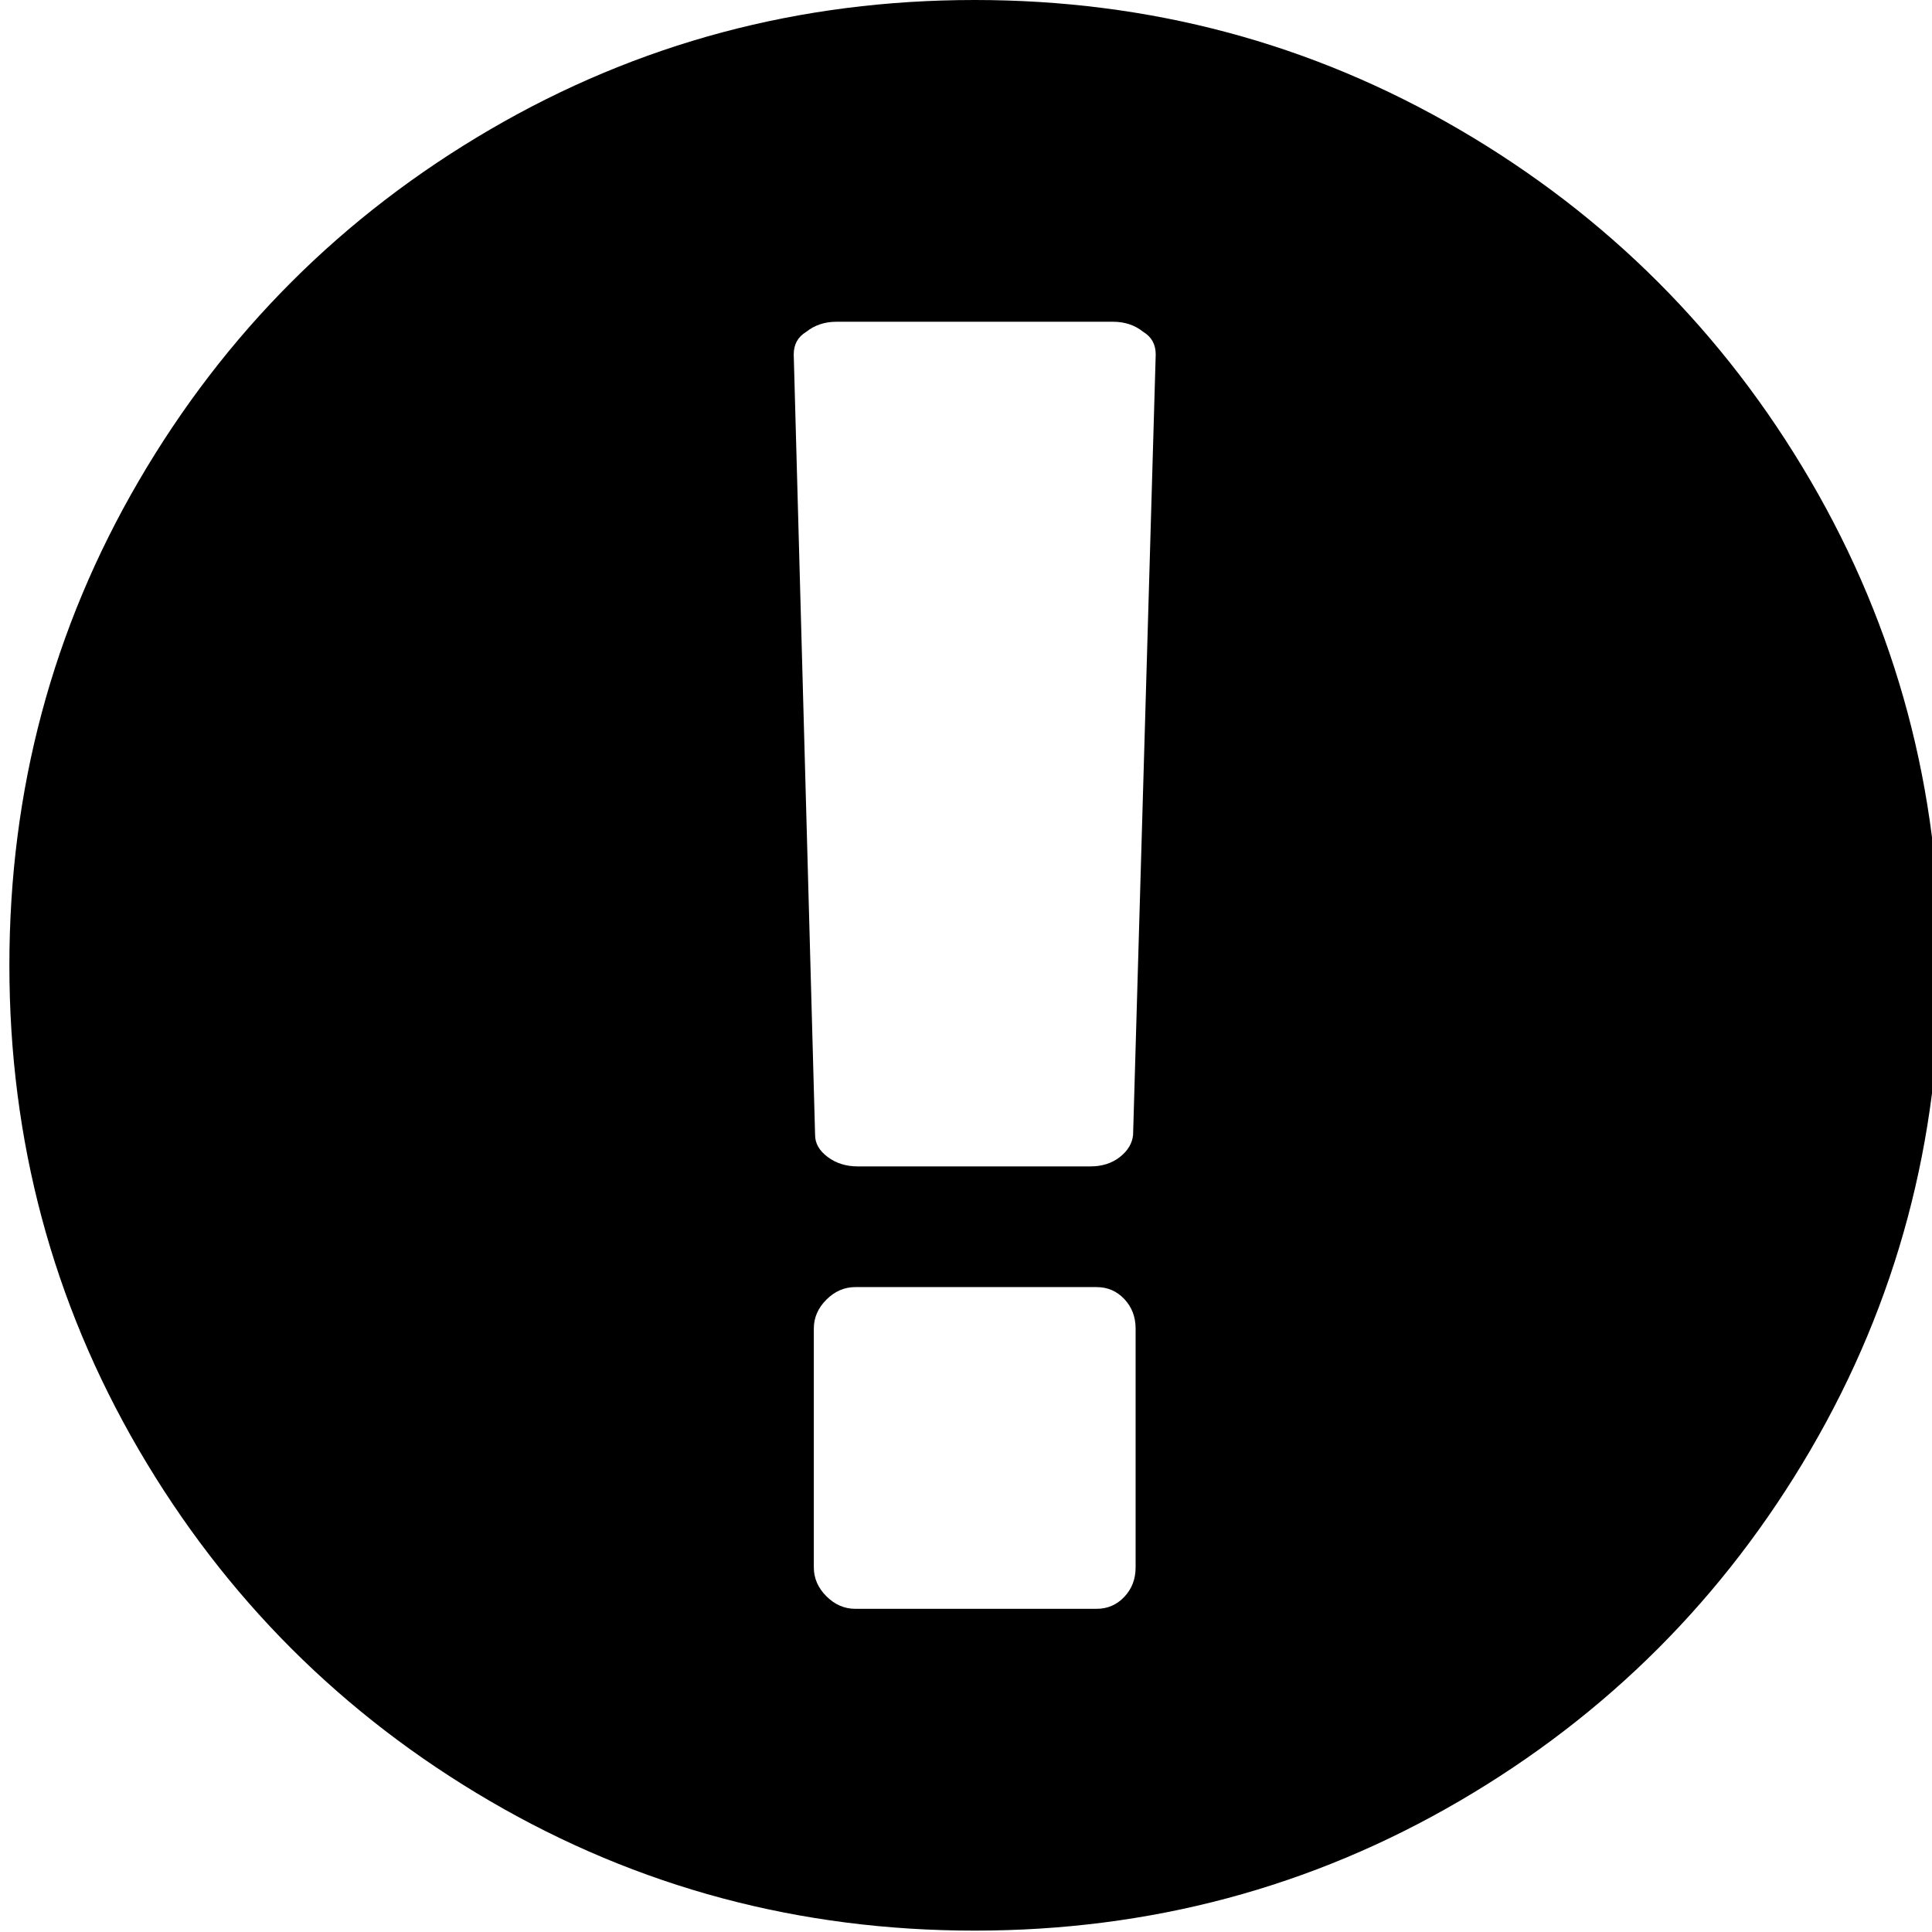
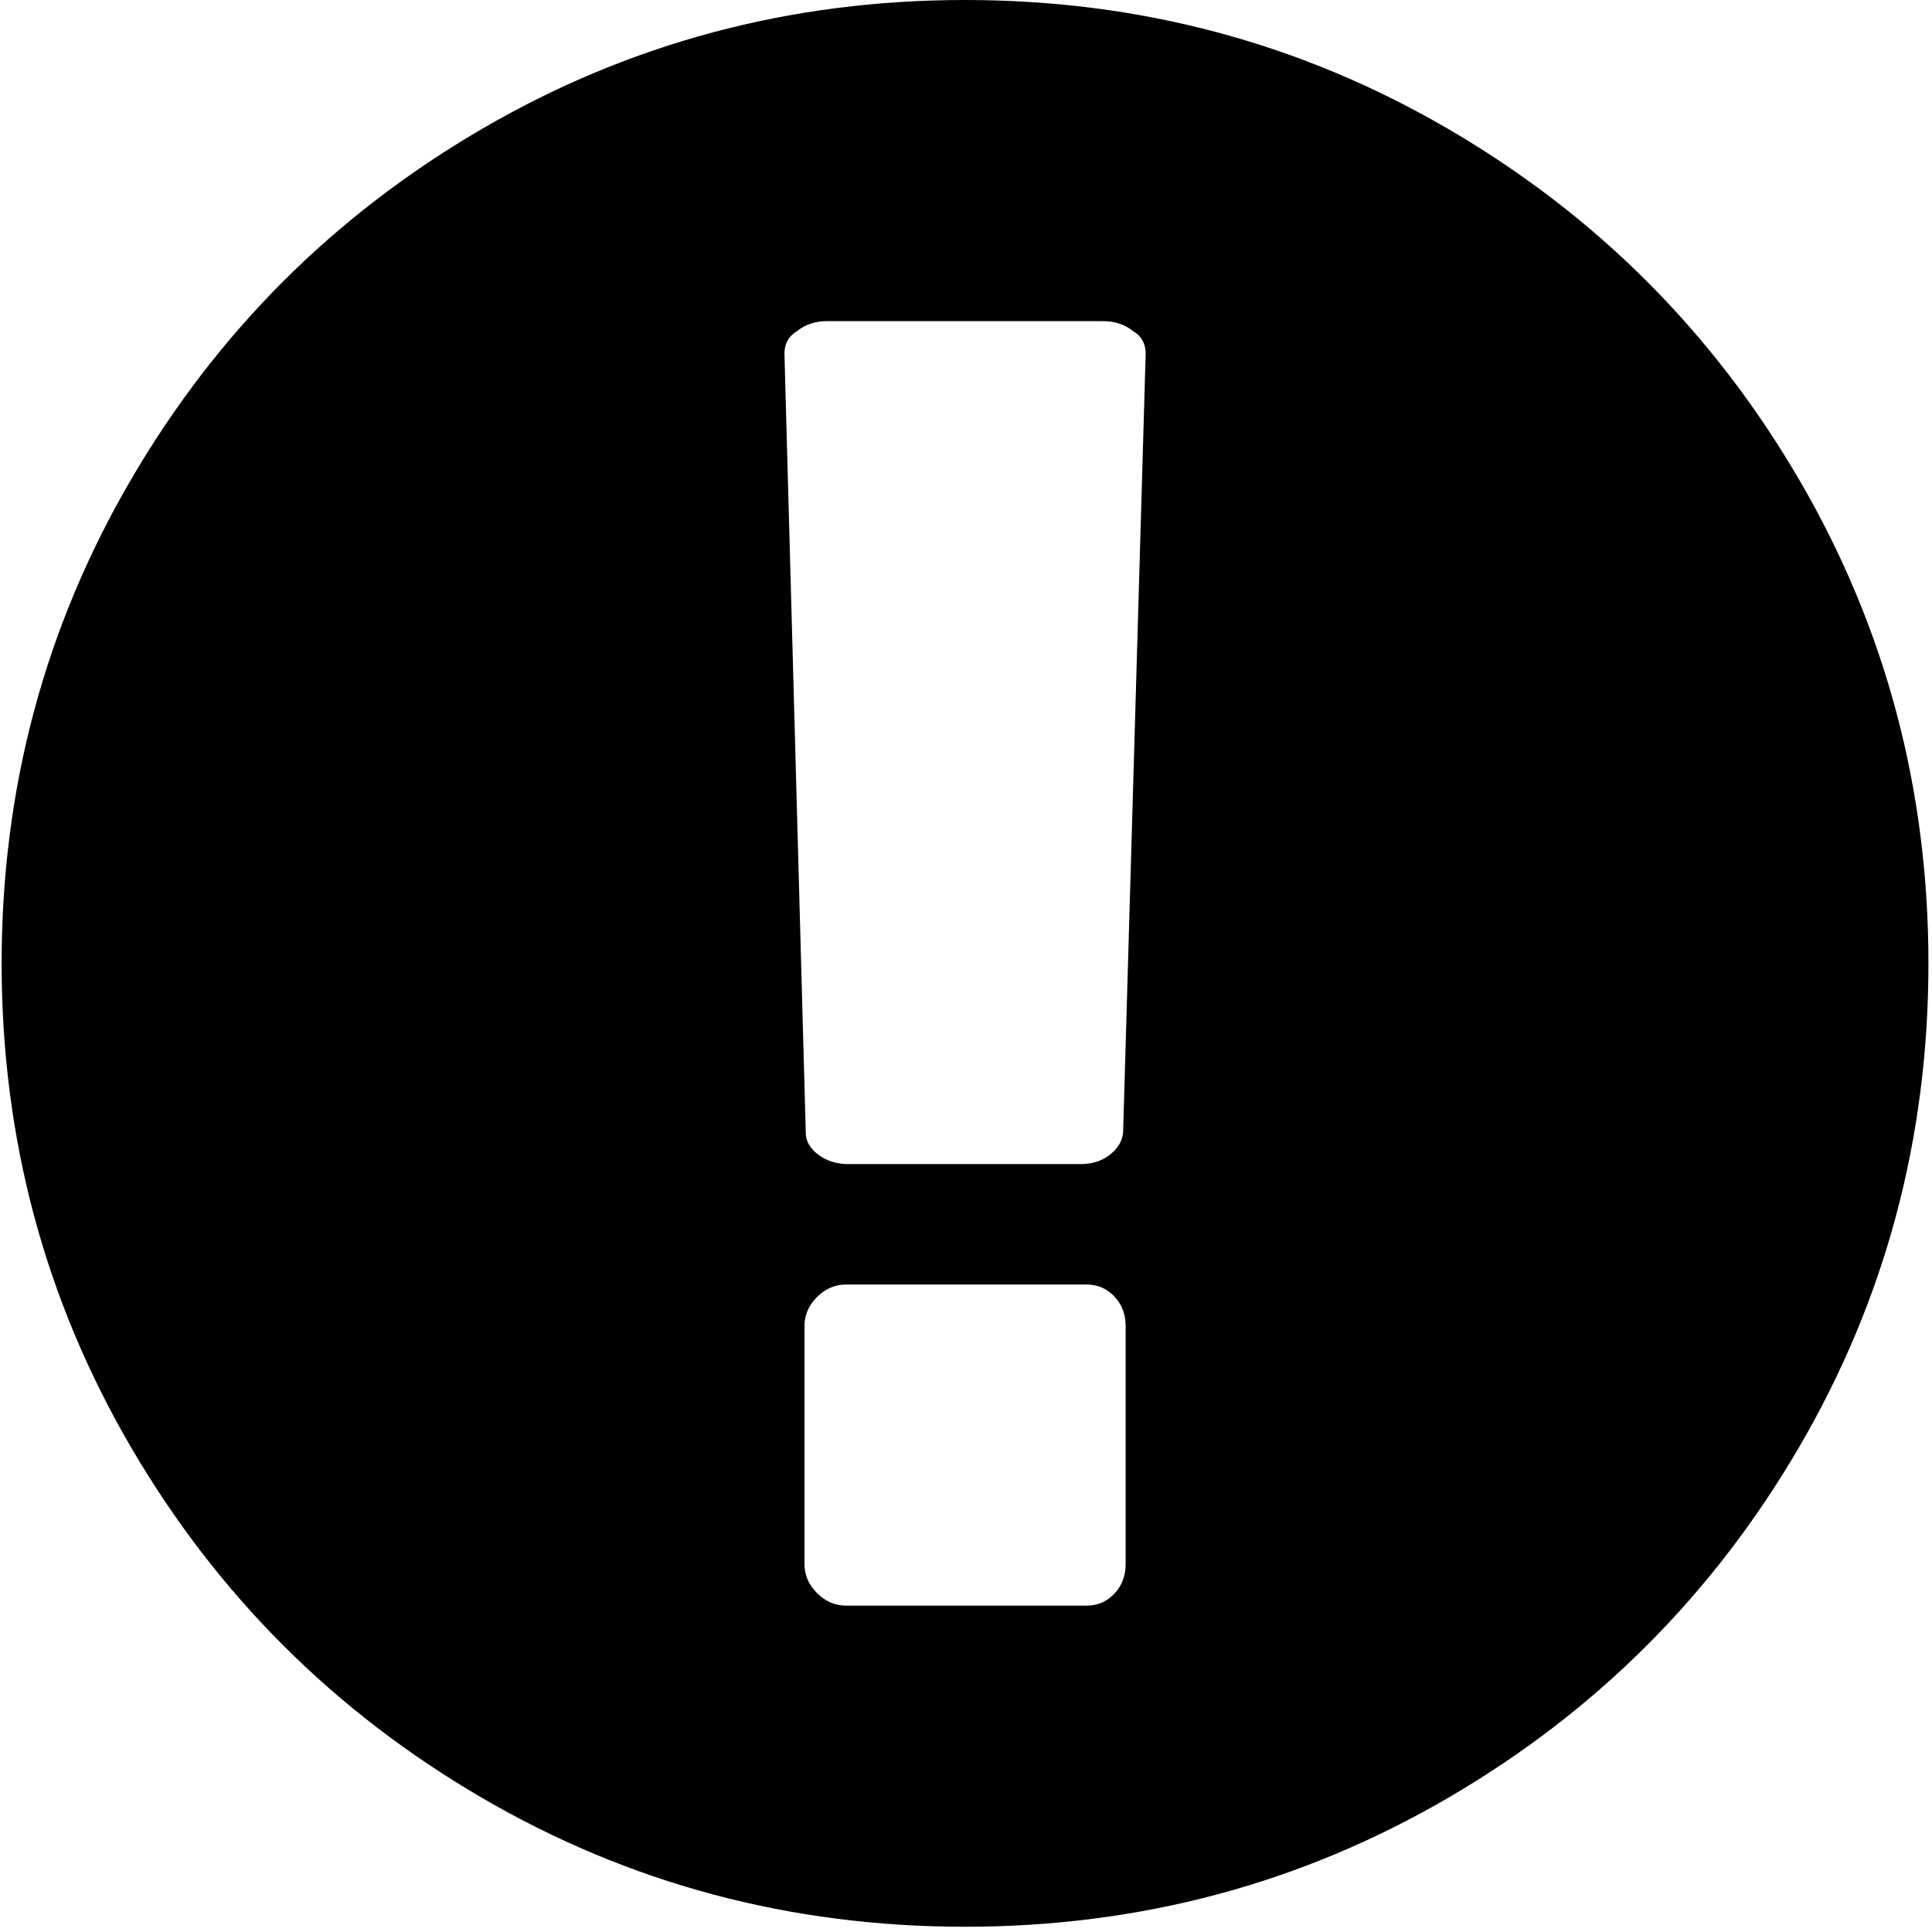
- <svg xmlns="http://www.w3.org/2000/svg" version="1.1" id="Capa_1" x="0px" y="0px" width="500px" height="500px" viewBox="0 0 500 500" enable-background="new 0 0 500 500" xml:space="preserve">
-   <path d="M468.573,124.42c-22.34-38.272-52.643-68.576-90.916-90.916C339.375,11.167,297.585,0,252.257,0  c-45.324,0-87.122,11.167-125.401,33.504C88.579,55.84,58.276,86.144,35.937,124.42C13.595,162.699,2.428,204.5,2.428,249.821  c0,45.321,11.171,87.118,33.504,125.401c22.339,38.265,52.643,68.576,90.919,90.915c38.279,22.338,80.077,33.505,125.401,33.505  s87.126-11.167,125.4-33.505c38.273-22.335,68.576-52.643,90.916-90.915c22.334-38.283,33.501-80.084,33.501-125.401  C502.07,204.5,490.903,162.693,468.573,124.42z M293.896,405.632c0,3.039-0.982,5.582-2.932,7.643  c-1.948,2.061-4.336,3.086-7.159,3.086h-62.457c-2.817,0-5.312-1.082-7.48-3.25c-2.17-2.168-3.252-4.663-3.252-7.479V343.83  c0-2.818,1.082-5.314,3.252-7.482c2.167-2.167,4.663-3.249,7.48-3.249h62.457c2.823,0,5.215,1.031,7.159,3.086  c1.949,2.068,2.932,4.608,2.932,7.646V405.632z M293.241,293.735c-0.22,2.168-1.354,4.069-3.409,5.692  c-2.064,1.626-4.609,2.438-7.643,2.438h-60.181c-3.038,0-5.64-0.812-7.808-2.438c-2.17-1.623-3.255-3.524-3.255-5.692  l-5.529-202.007c0-2.606,1.082-4.554,3.25-5.856c2.172-1.733,4.774-2.603,7.81-2.603h71.57c3.039,0,5.638,0.866,7.806,2.603  c2.168,1.303,3.246,3.254,3.246,5.856L293.241,293.735z" />
+ <svg xmlns="http://www.w3.org/2000/svg" width="32px" height="32px" viewBox="0 0 32 32" version="1.1">
+   <defs />
+   <g id="Page-1" stroke="none" stroke-width="1" fill="none" fill-rule="evenodd">
+     <g id="icon-urgent" fill="currentColor" fill-rule="nonzero">
+       <path d="M29.801,7.947 C28.374,5.502 26.439,3.567 23.994,2.14 C21.549,0.713 18.88,0 15.984,0 C13.09,0 10.42,0.713 7.975,2.14 C5.53,3.567 3.594,5.502 2.168,7.947 C0.741,10.392 0.027,13.062 0.027,15.957 C0.027,18.851 0.741,21.521 2.167,23.966 C3.594,26.41 5.53,28.346 7.975,29.773 C10.419,31.2 13.089,31.913 15.984,31.913 C18.879,31.913 21.549,31.2 23.994,29.773 C26.438,28.347 28.374,26.411 29.801,23.966 C31.227,21.521 31.941,18.851 31.941,15.957 C31.941,13.062 31.227,10.392 29.801,7.947 Z M18.644,25.909 C18.644,26.103 18.581,26.265 18.457,26.397 C18.332,26.528 18.18,26.594 18,26.594 L14.01,26.594 C13.83,26.594 13.671,26.525 13.532,26.386 C13.394,26.248 13.325,26.088 13.325,25.909 L13.325,21.961 C13.325,21.781 13.394,21.622 13.532,21.483 C13.671,21.345 13.83,21.276 14.01,21.276 L18,21.276 C18.18,21.276 18.333,21.342 18.457,21.473 C18.581,21.605 18.644,21.767 18.644,21.961 L18.644,25.909 Z M18.602,18.762 C18.588,18.9 18.516,19.021 18.384,19.125 C18.253,19.229 18.09,19.281 17.896,19.281 L14.052,19.281 C13.858,19.281 13.692,19.229 13.554,19.125 C13.415,19.021 13.346,18.9 13.346,18.762 L12.993,5.859 C12.993,5.692 13.062,5.568 13.2,5.485 C13.339,5.374 13.505,5.319 13.699,5.319 L18.27,5.319 C18.465,5.319 18.631,5.374 18.769,5.485 C18.907,5.568 18.976,5.693 18.976,5.859 L18.602,18.762 Z" id="Shape" />
+     </g>
+   </g>
</svg>
